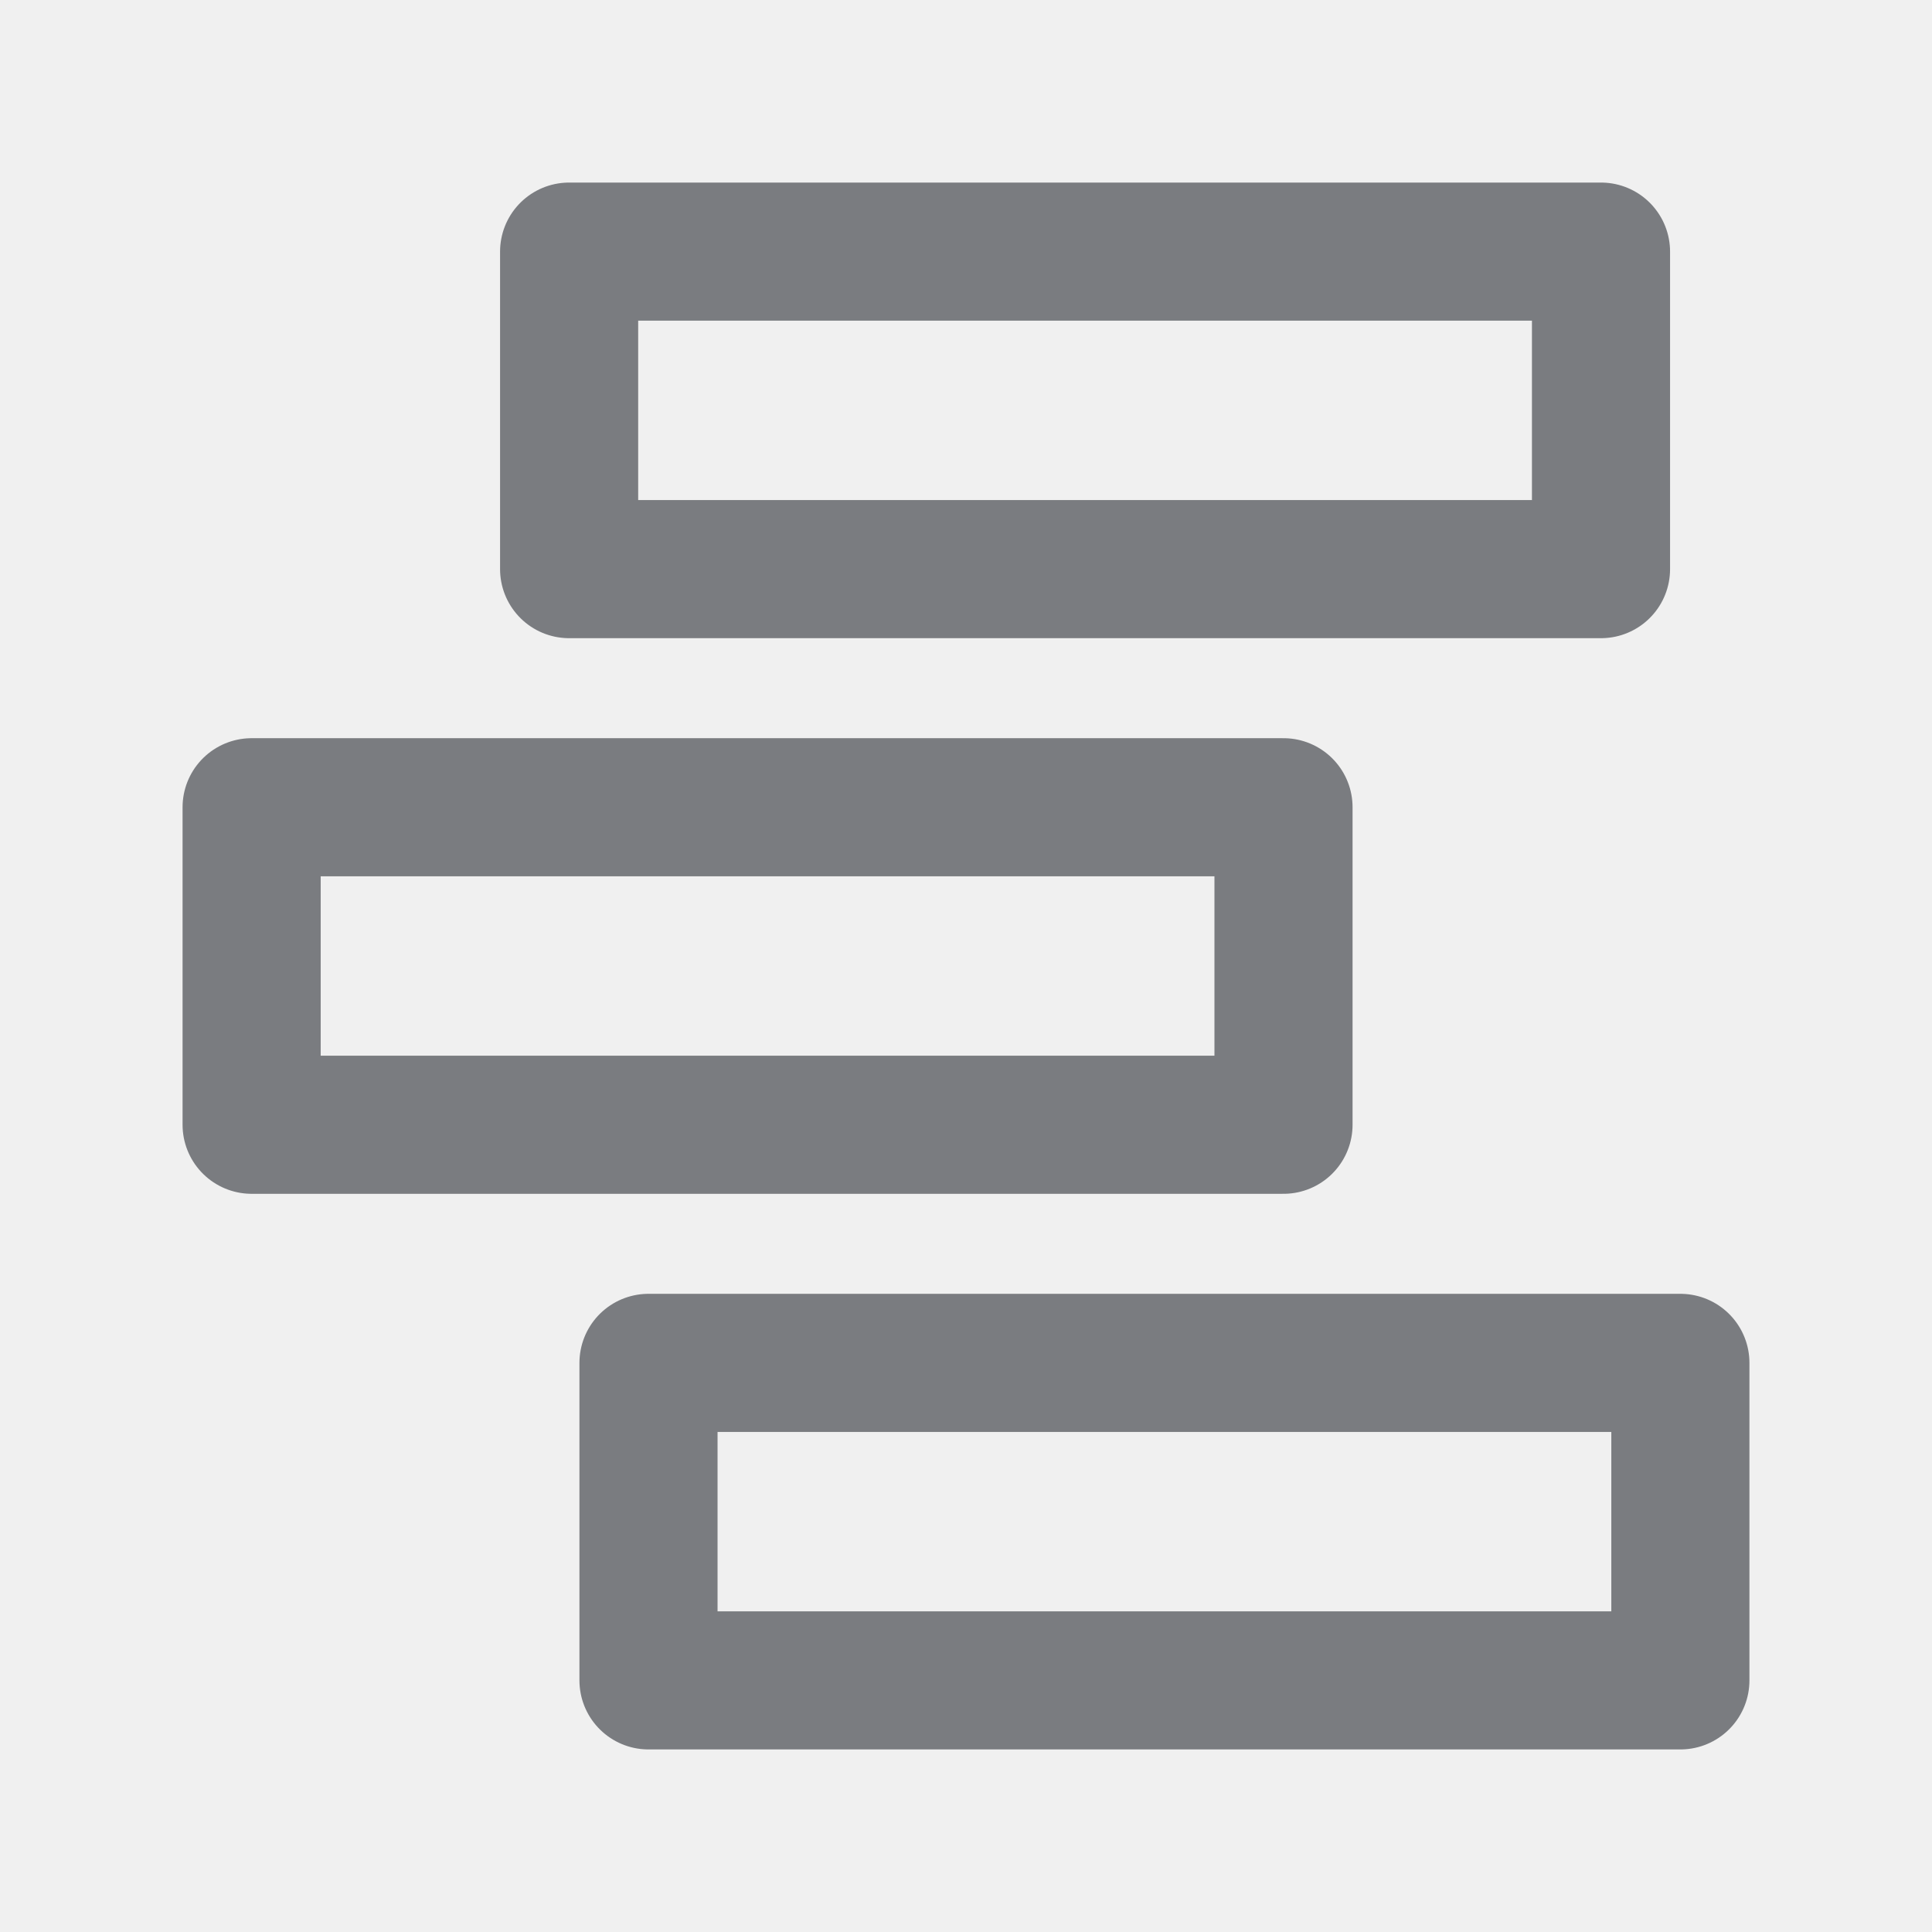
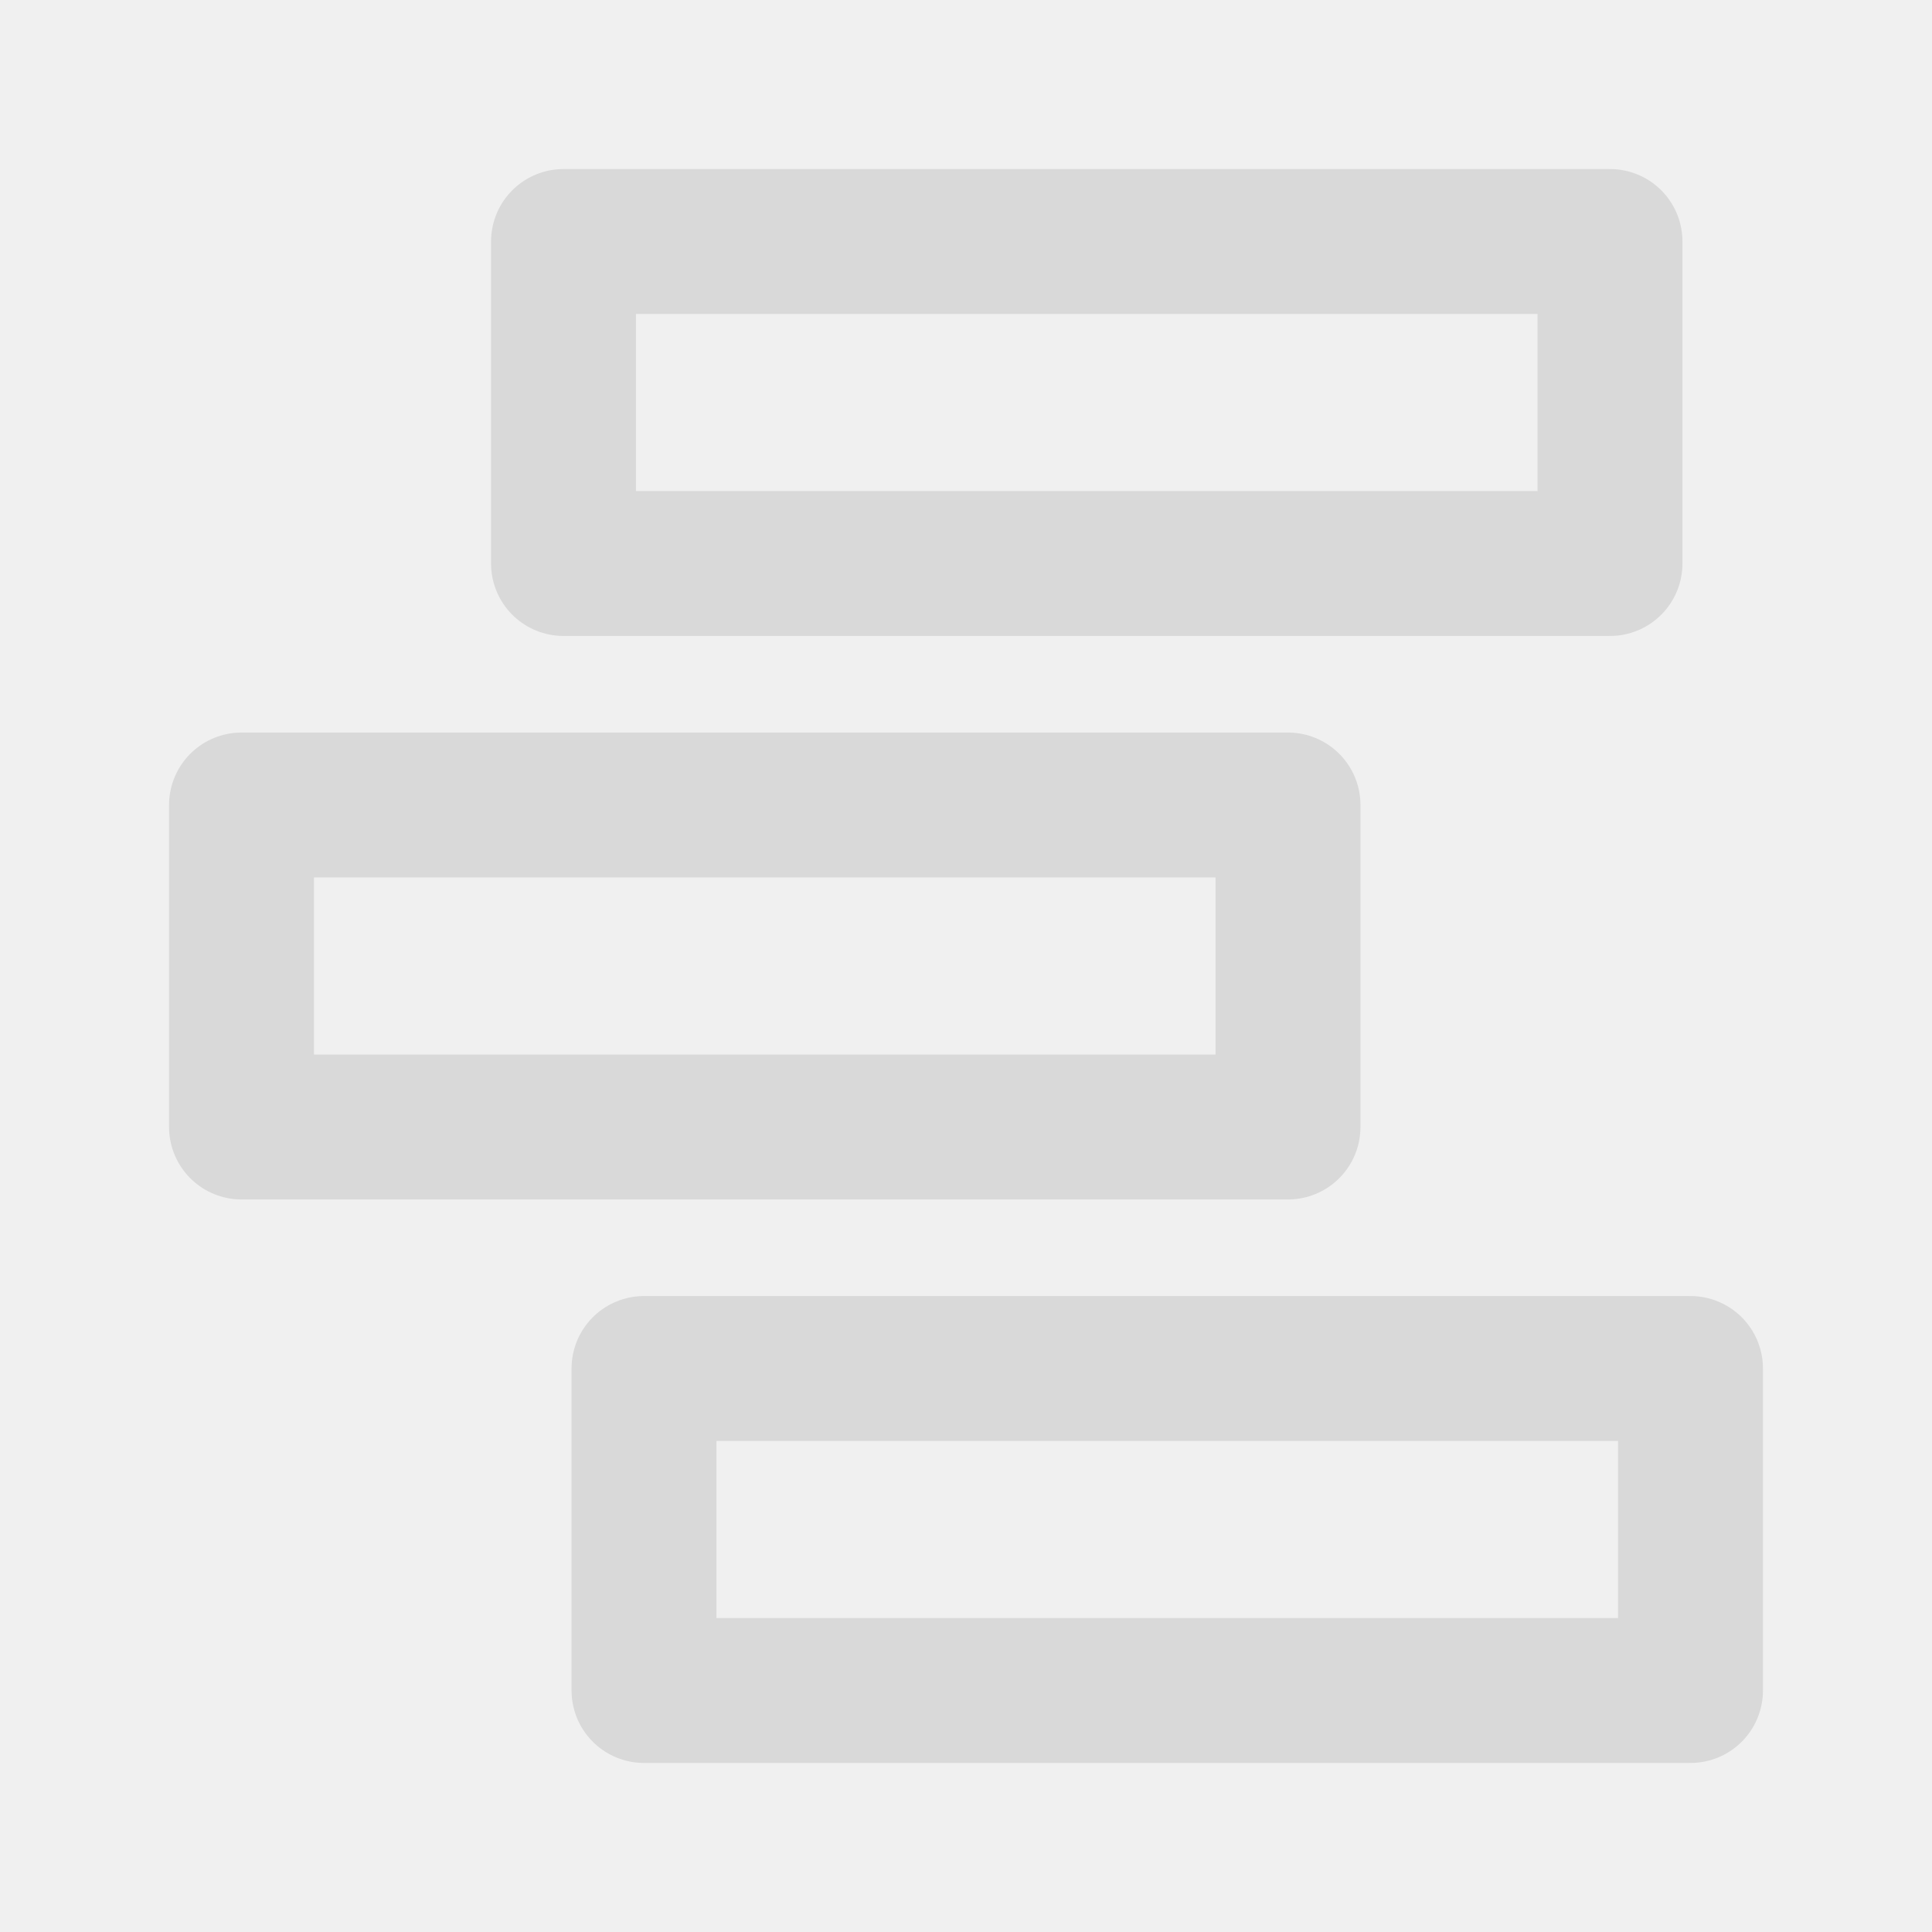
- <svg xmlns="http://www.w3.org/2000/svg" width="28" height="28" viewBox="0.83 1.83 24.34 24.34" fill="none">
-   <path d="M21 5H8V9H21V5Z" stroke="#7A7C80" stroke-width="1.74" stroke-linejoin="round" />
-   <path d="M17 12H4V16H17V12Z" stroke="#7A7C80" stroke-width="1.74" stroke-linejoin="round" />
-   <path d="M22 19H9V23H22V19Z" stroke="#7A7C80" stroke-width="1.74" stroke-linejoin="round" />
+ <svg xmlns="http://www.w3.org/2000/svg" width="24" height="24" viewBox="0 0 24 24" fill="none">
+   <g clip-path="url(#clip0_1301_8817)">
+     <g clip-path="url(#clip1_1301_8817)">
+       <path d="M20 3H7V7H20V3Z" stroke="#D9D9D9" stroke-width="1.8" stroke-linejoin="round" />
+       <path d="M16 10H3V14H16V10Z" stroke="#D9D9D9" stroke-width="1.8" stroke-linejoin="round" />
+       <path d="M21 17H8V21H21V17Z" stroke="#D9D9D9" stroke-width="1.8" stroke-linejoin="round" />
+     </g>
+   </g>
+   <defs>
+     <clipPath id="clip0_1301_8817">
+       <rect width="24" height="24" fill="white" />
+     </clipPath>
+     <clipPath id="clip1_1301_8817">
+       <rect width="24" height="24" fill="white" />
+     </clipPath>
+   </defs>
</svg>
